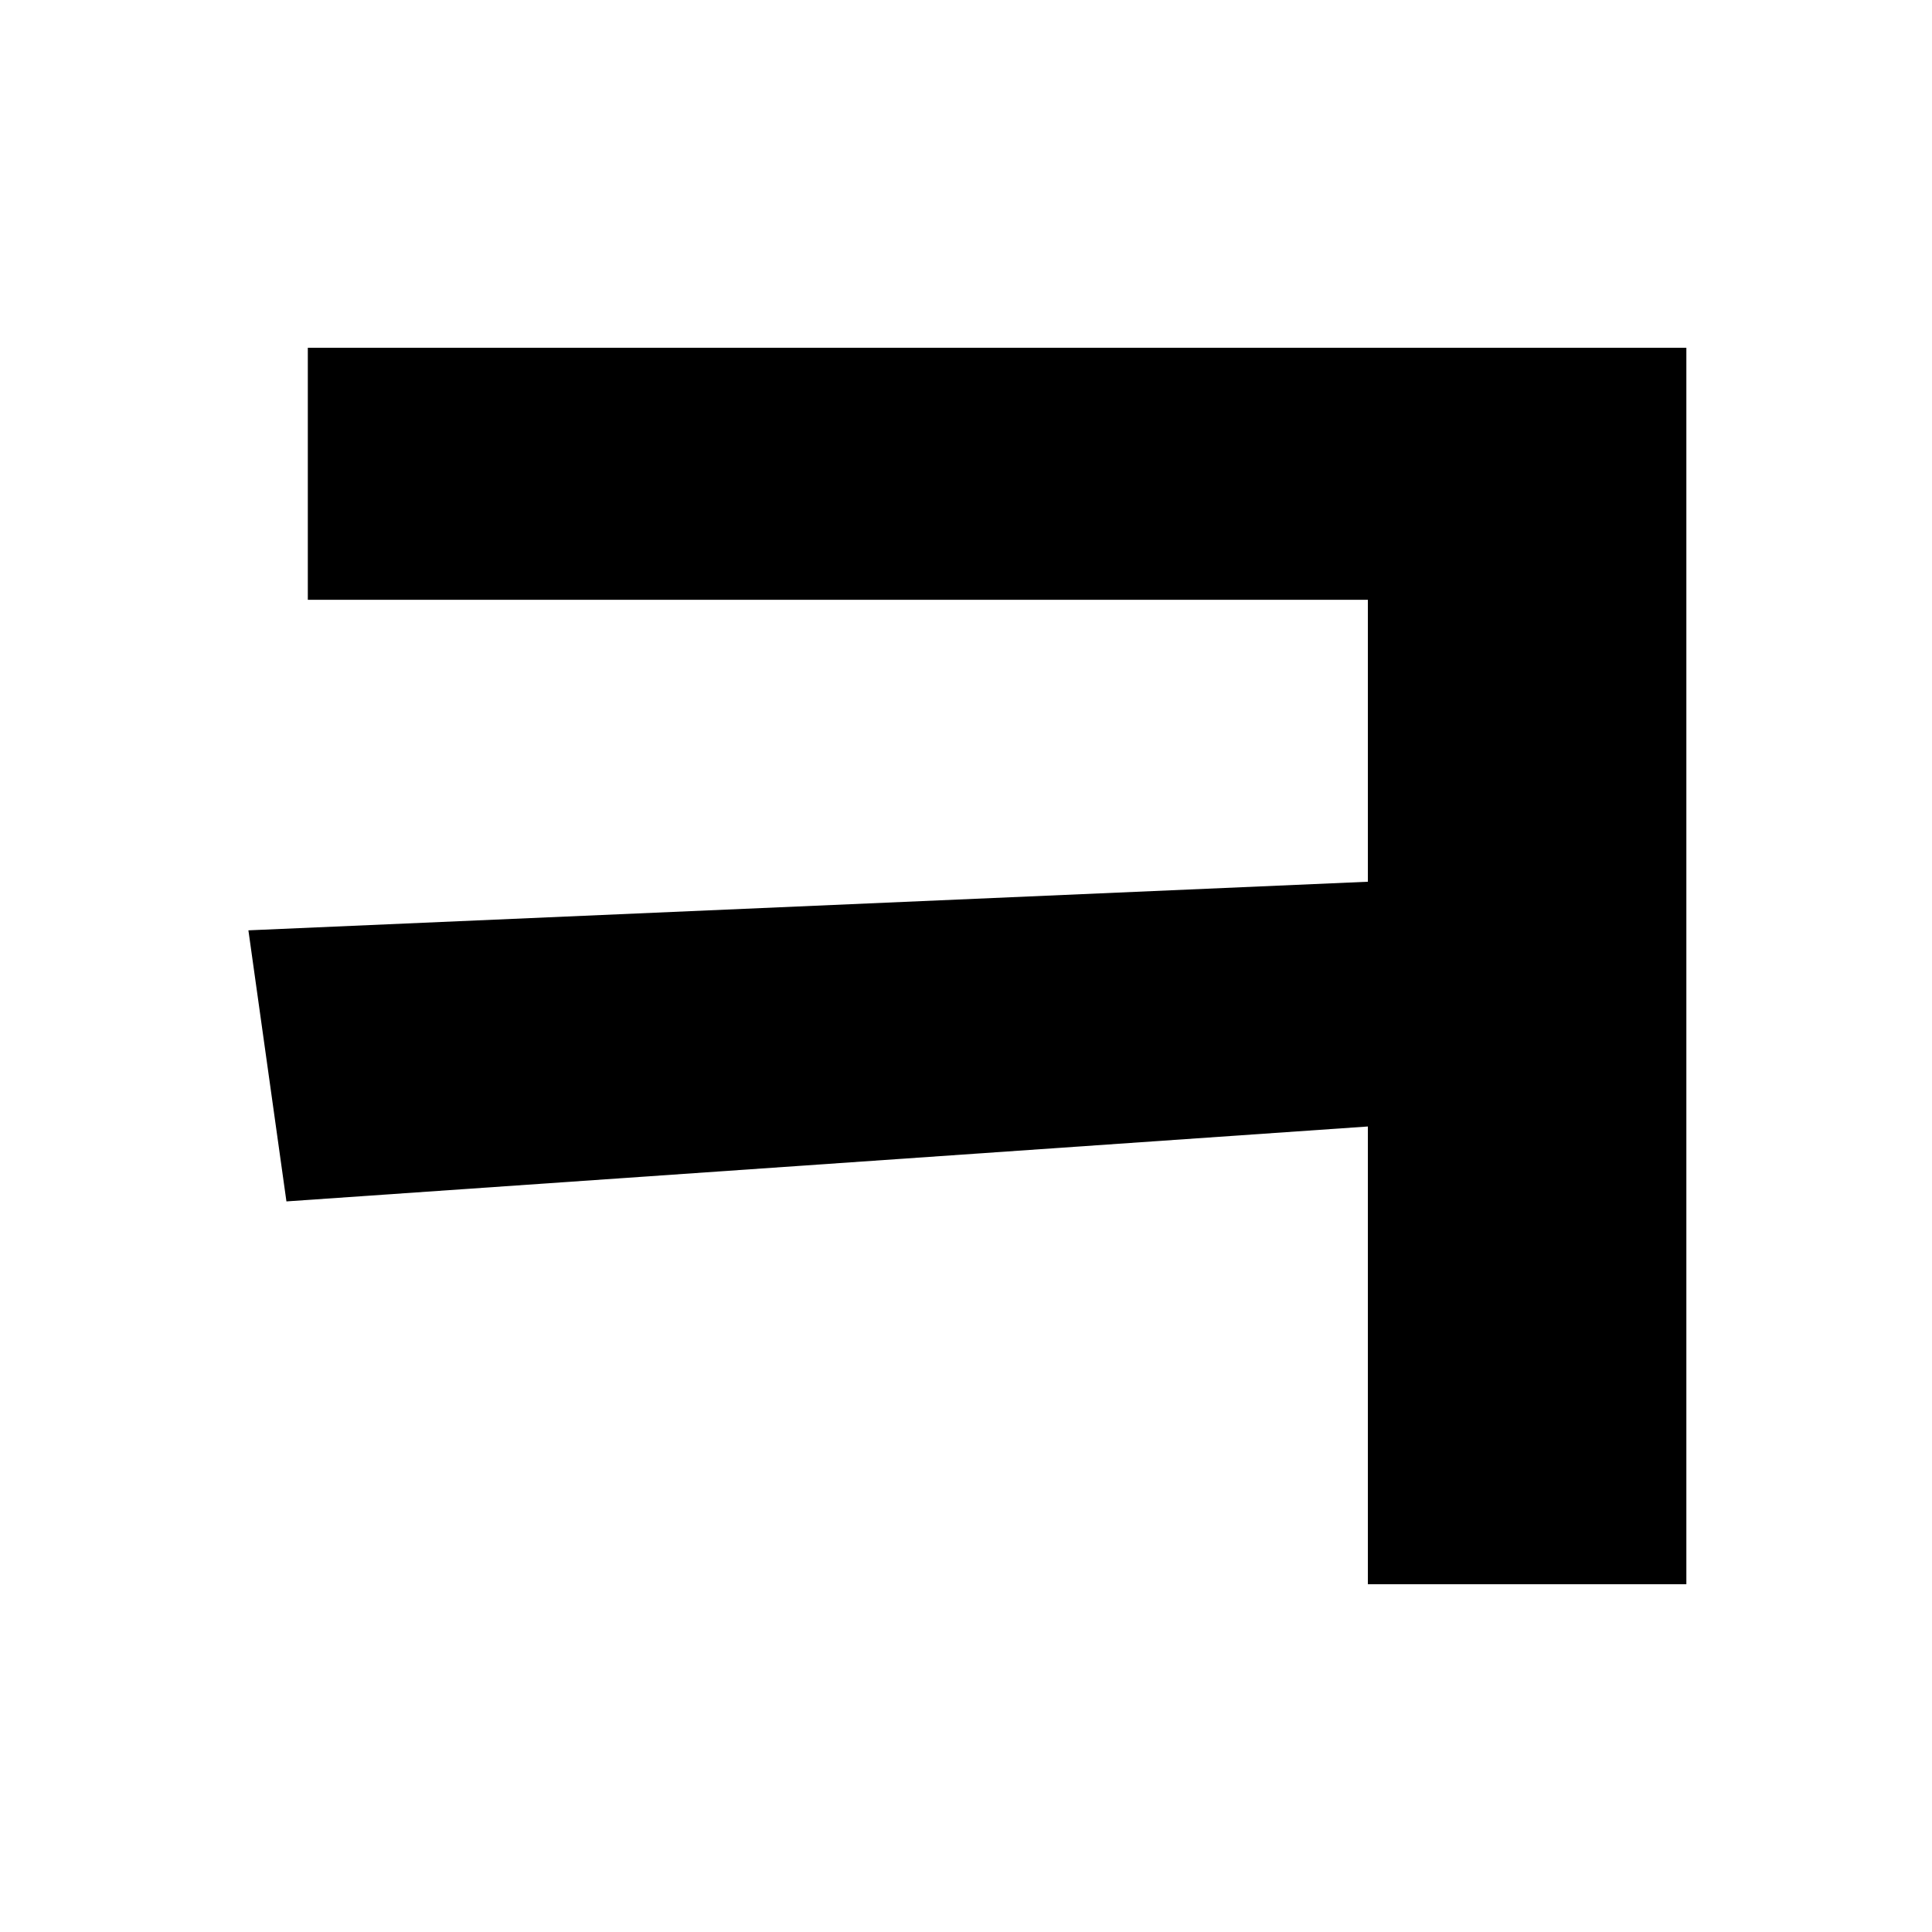
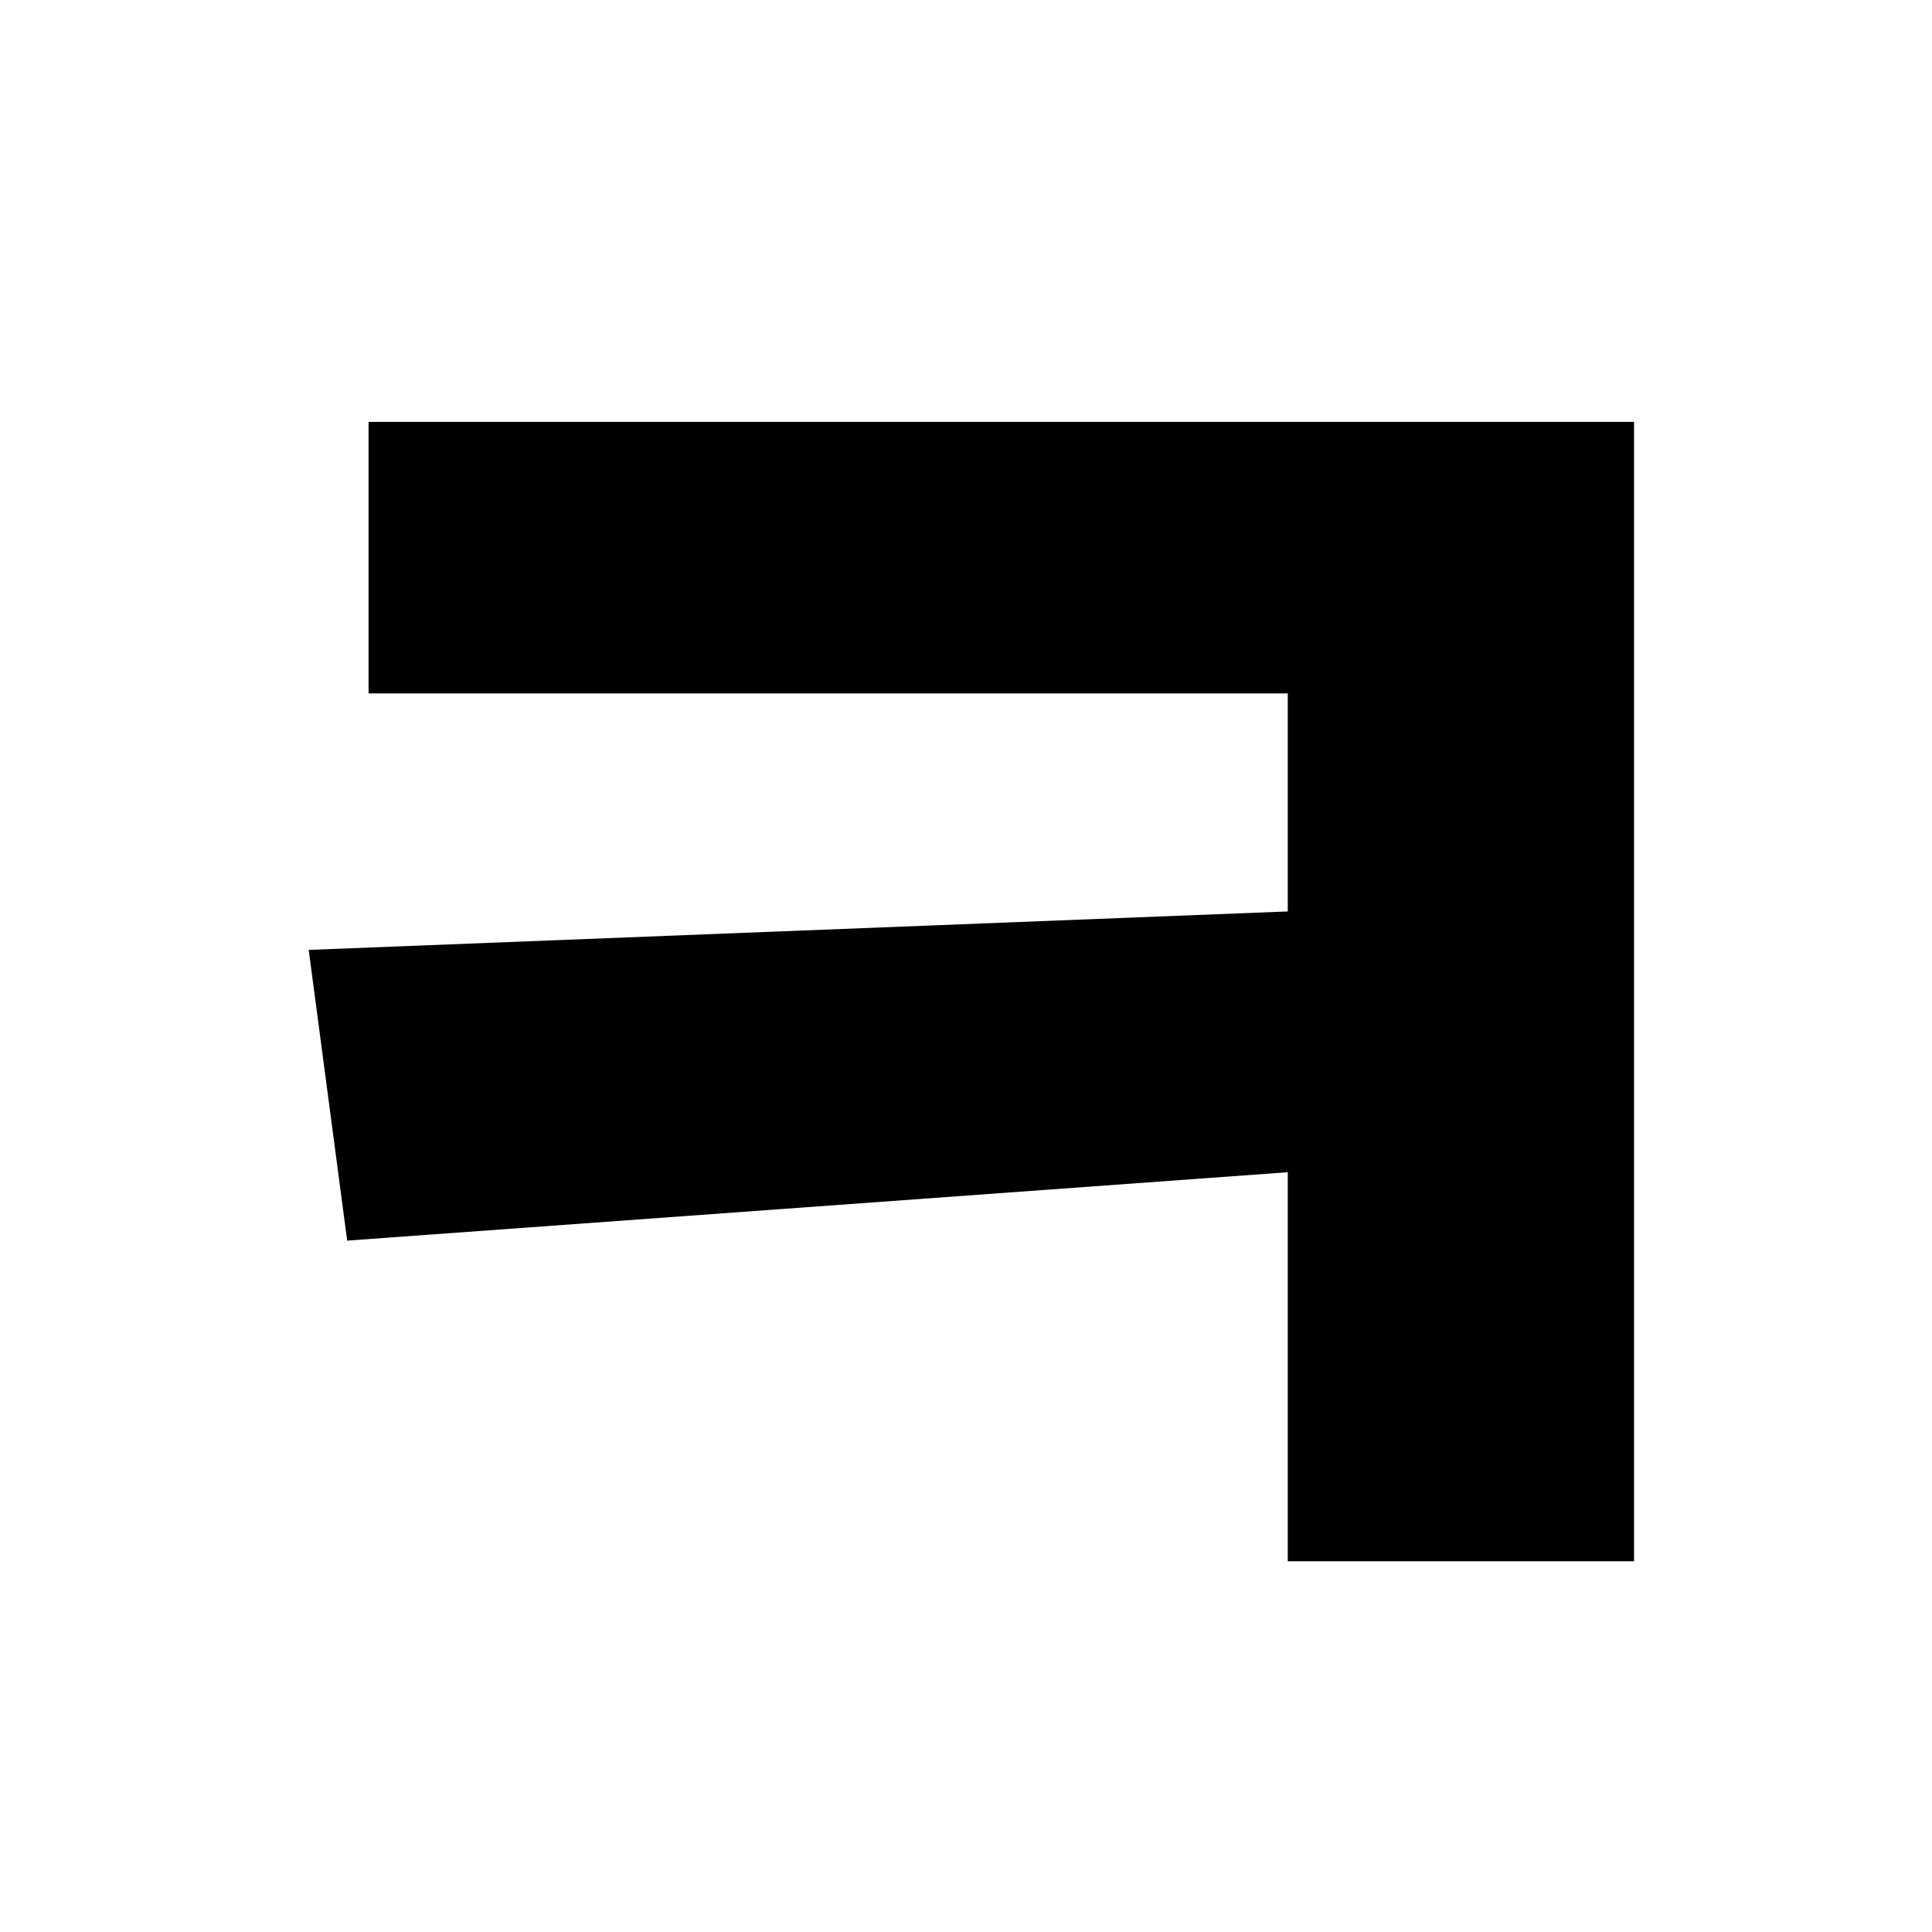
- <svg xmlns="http://www.w3.org/2000/svg" width="700" height="700" viewBox="0 0 700 700" fill="none">
-   <path d="M111.529 126H611V574H495.605V217.323H111.529V126ZM526.607 318.123V406L103.779 435.292L90 337.077L526.607 318.123Z" fill="black" />
+ <svg xmlns="http://www.w3.org/2000/svg" id="_레이어_1" data-name="레이어 1" viewBox="0 0 700 700">
+   <path d="m592.05,152.86v412.82h-125.47v-140.96l-340.79,24.78-13.94-105.33,354.73-13.94v-79H133.54v-98.36h458.52Z" />
</svg>
